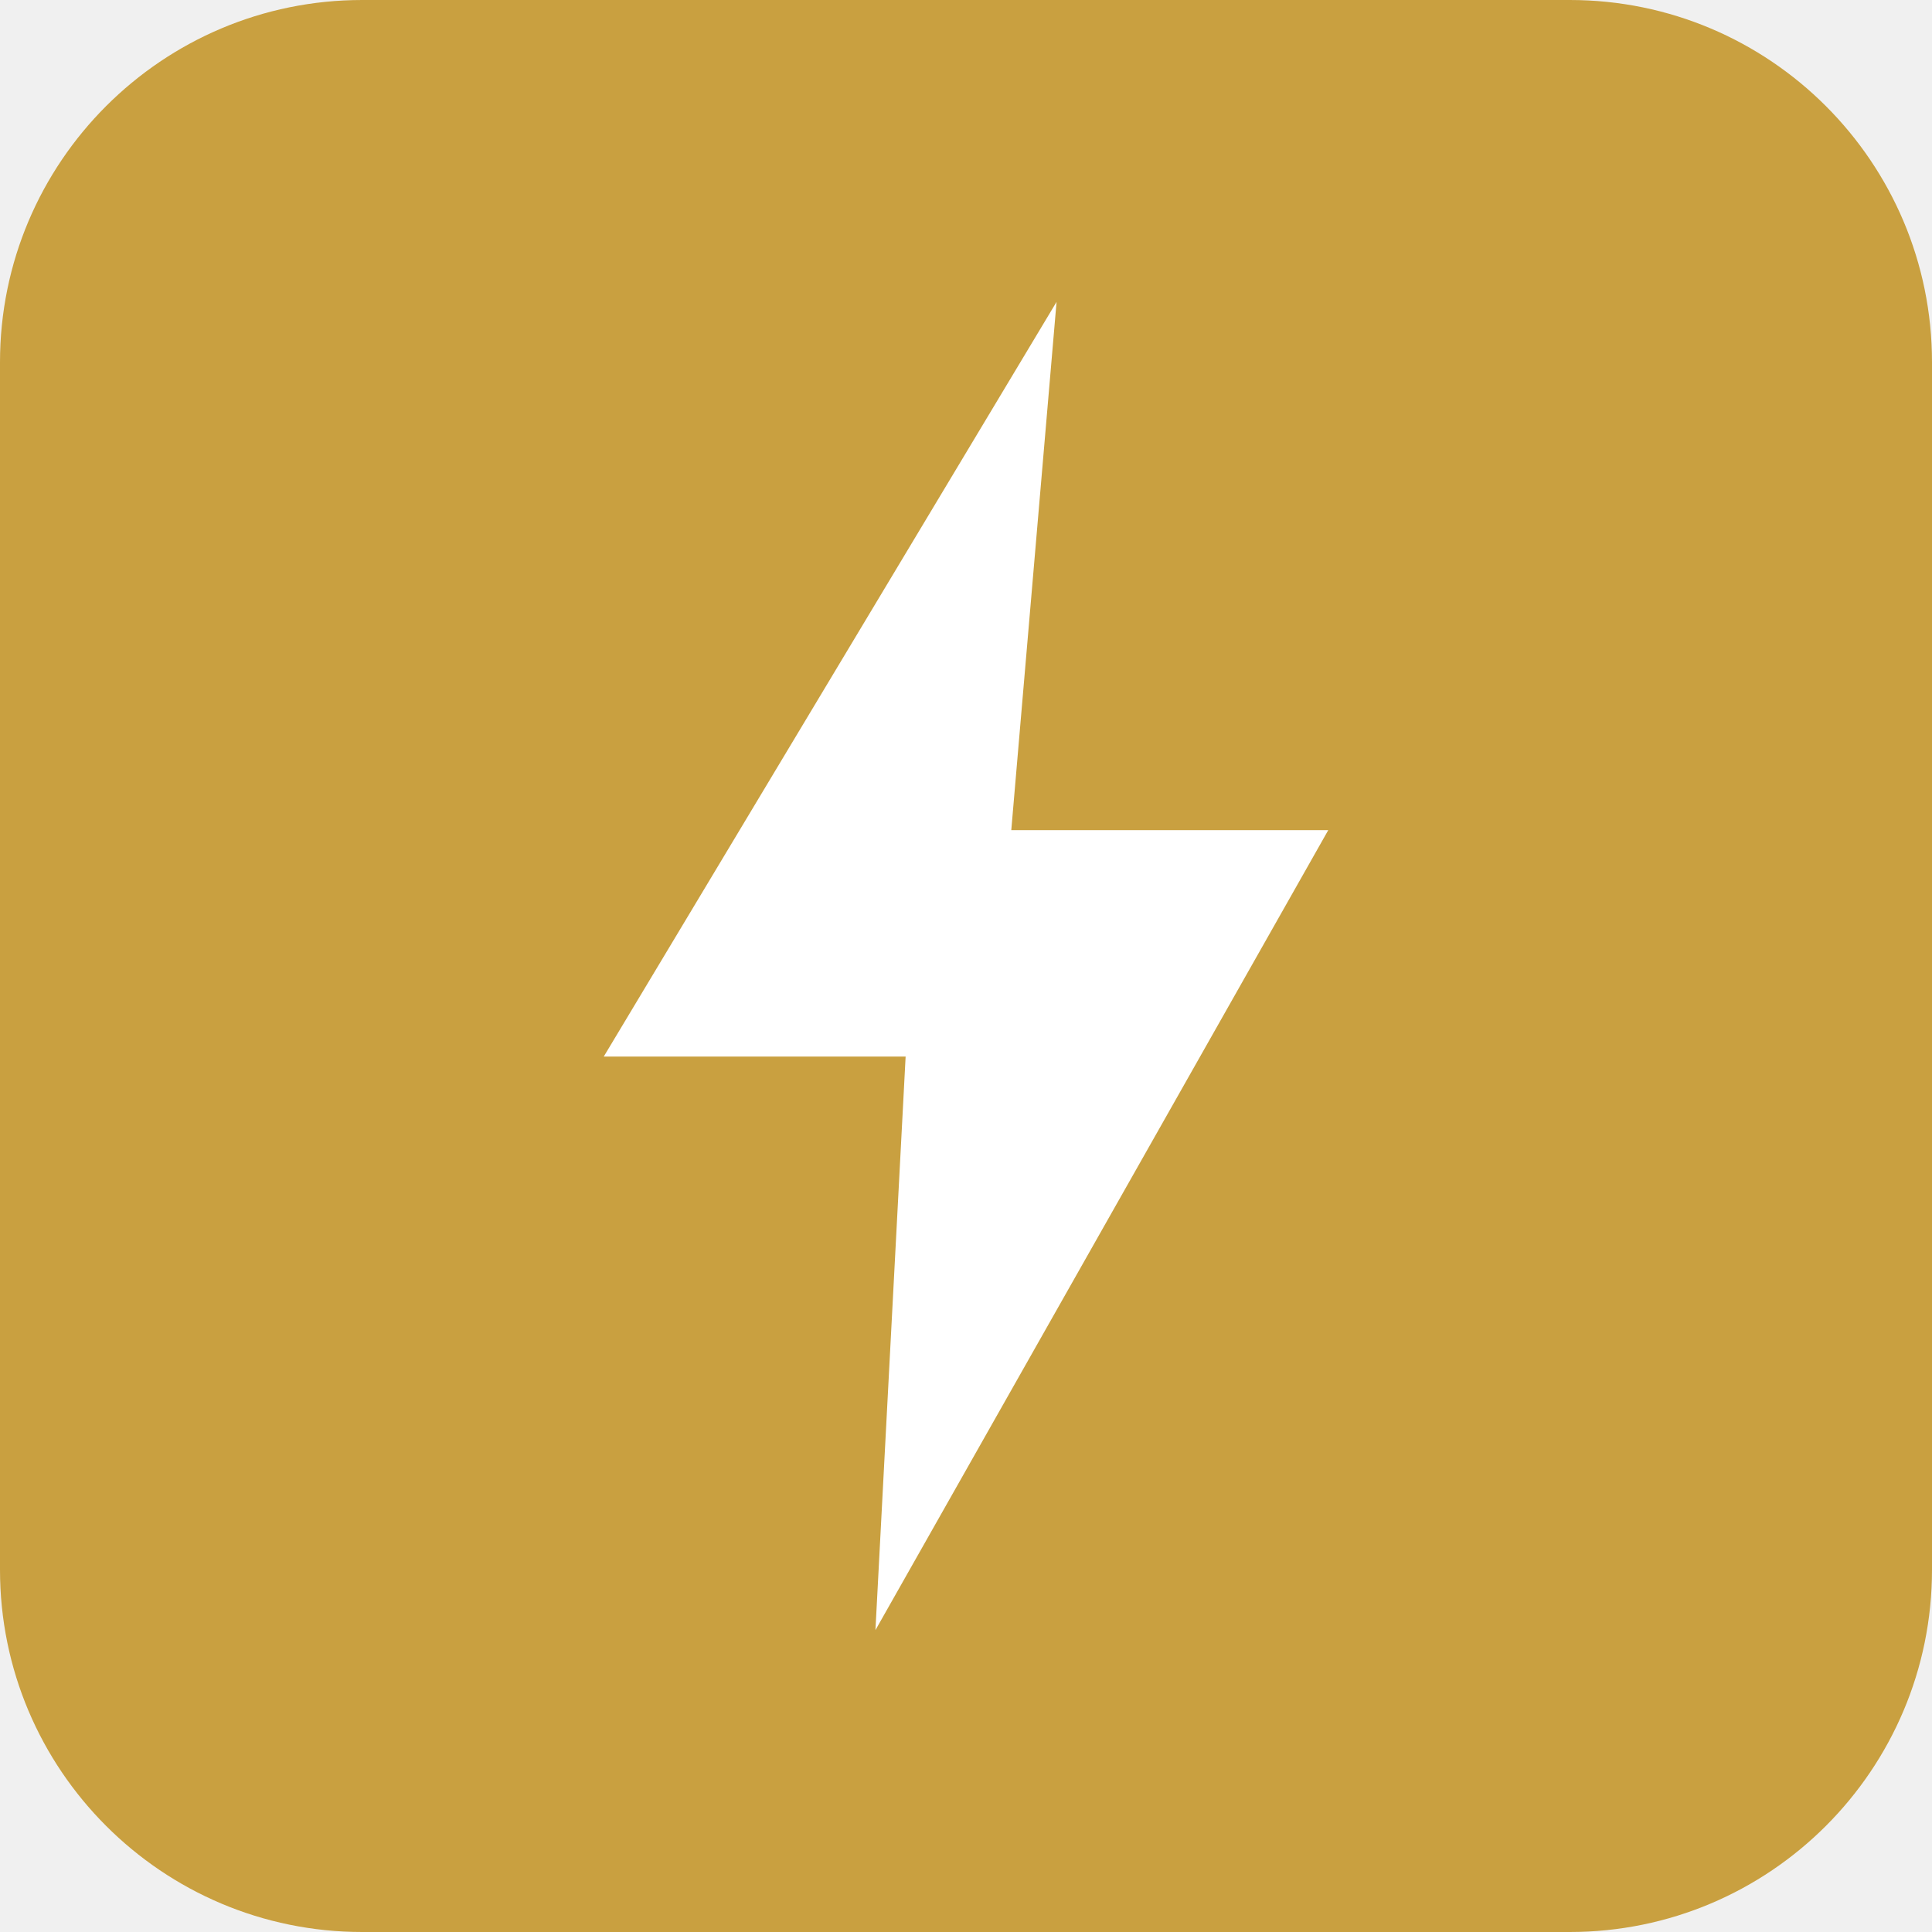
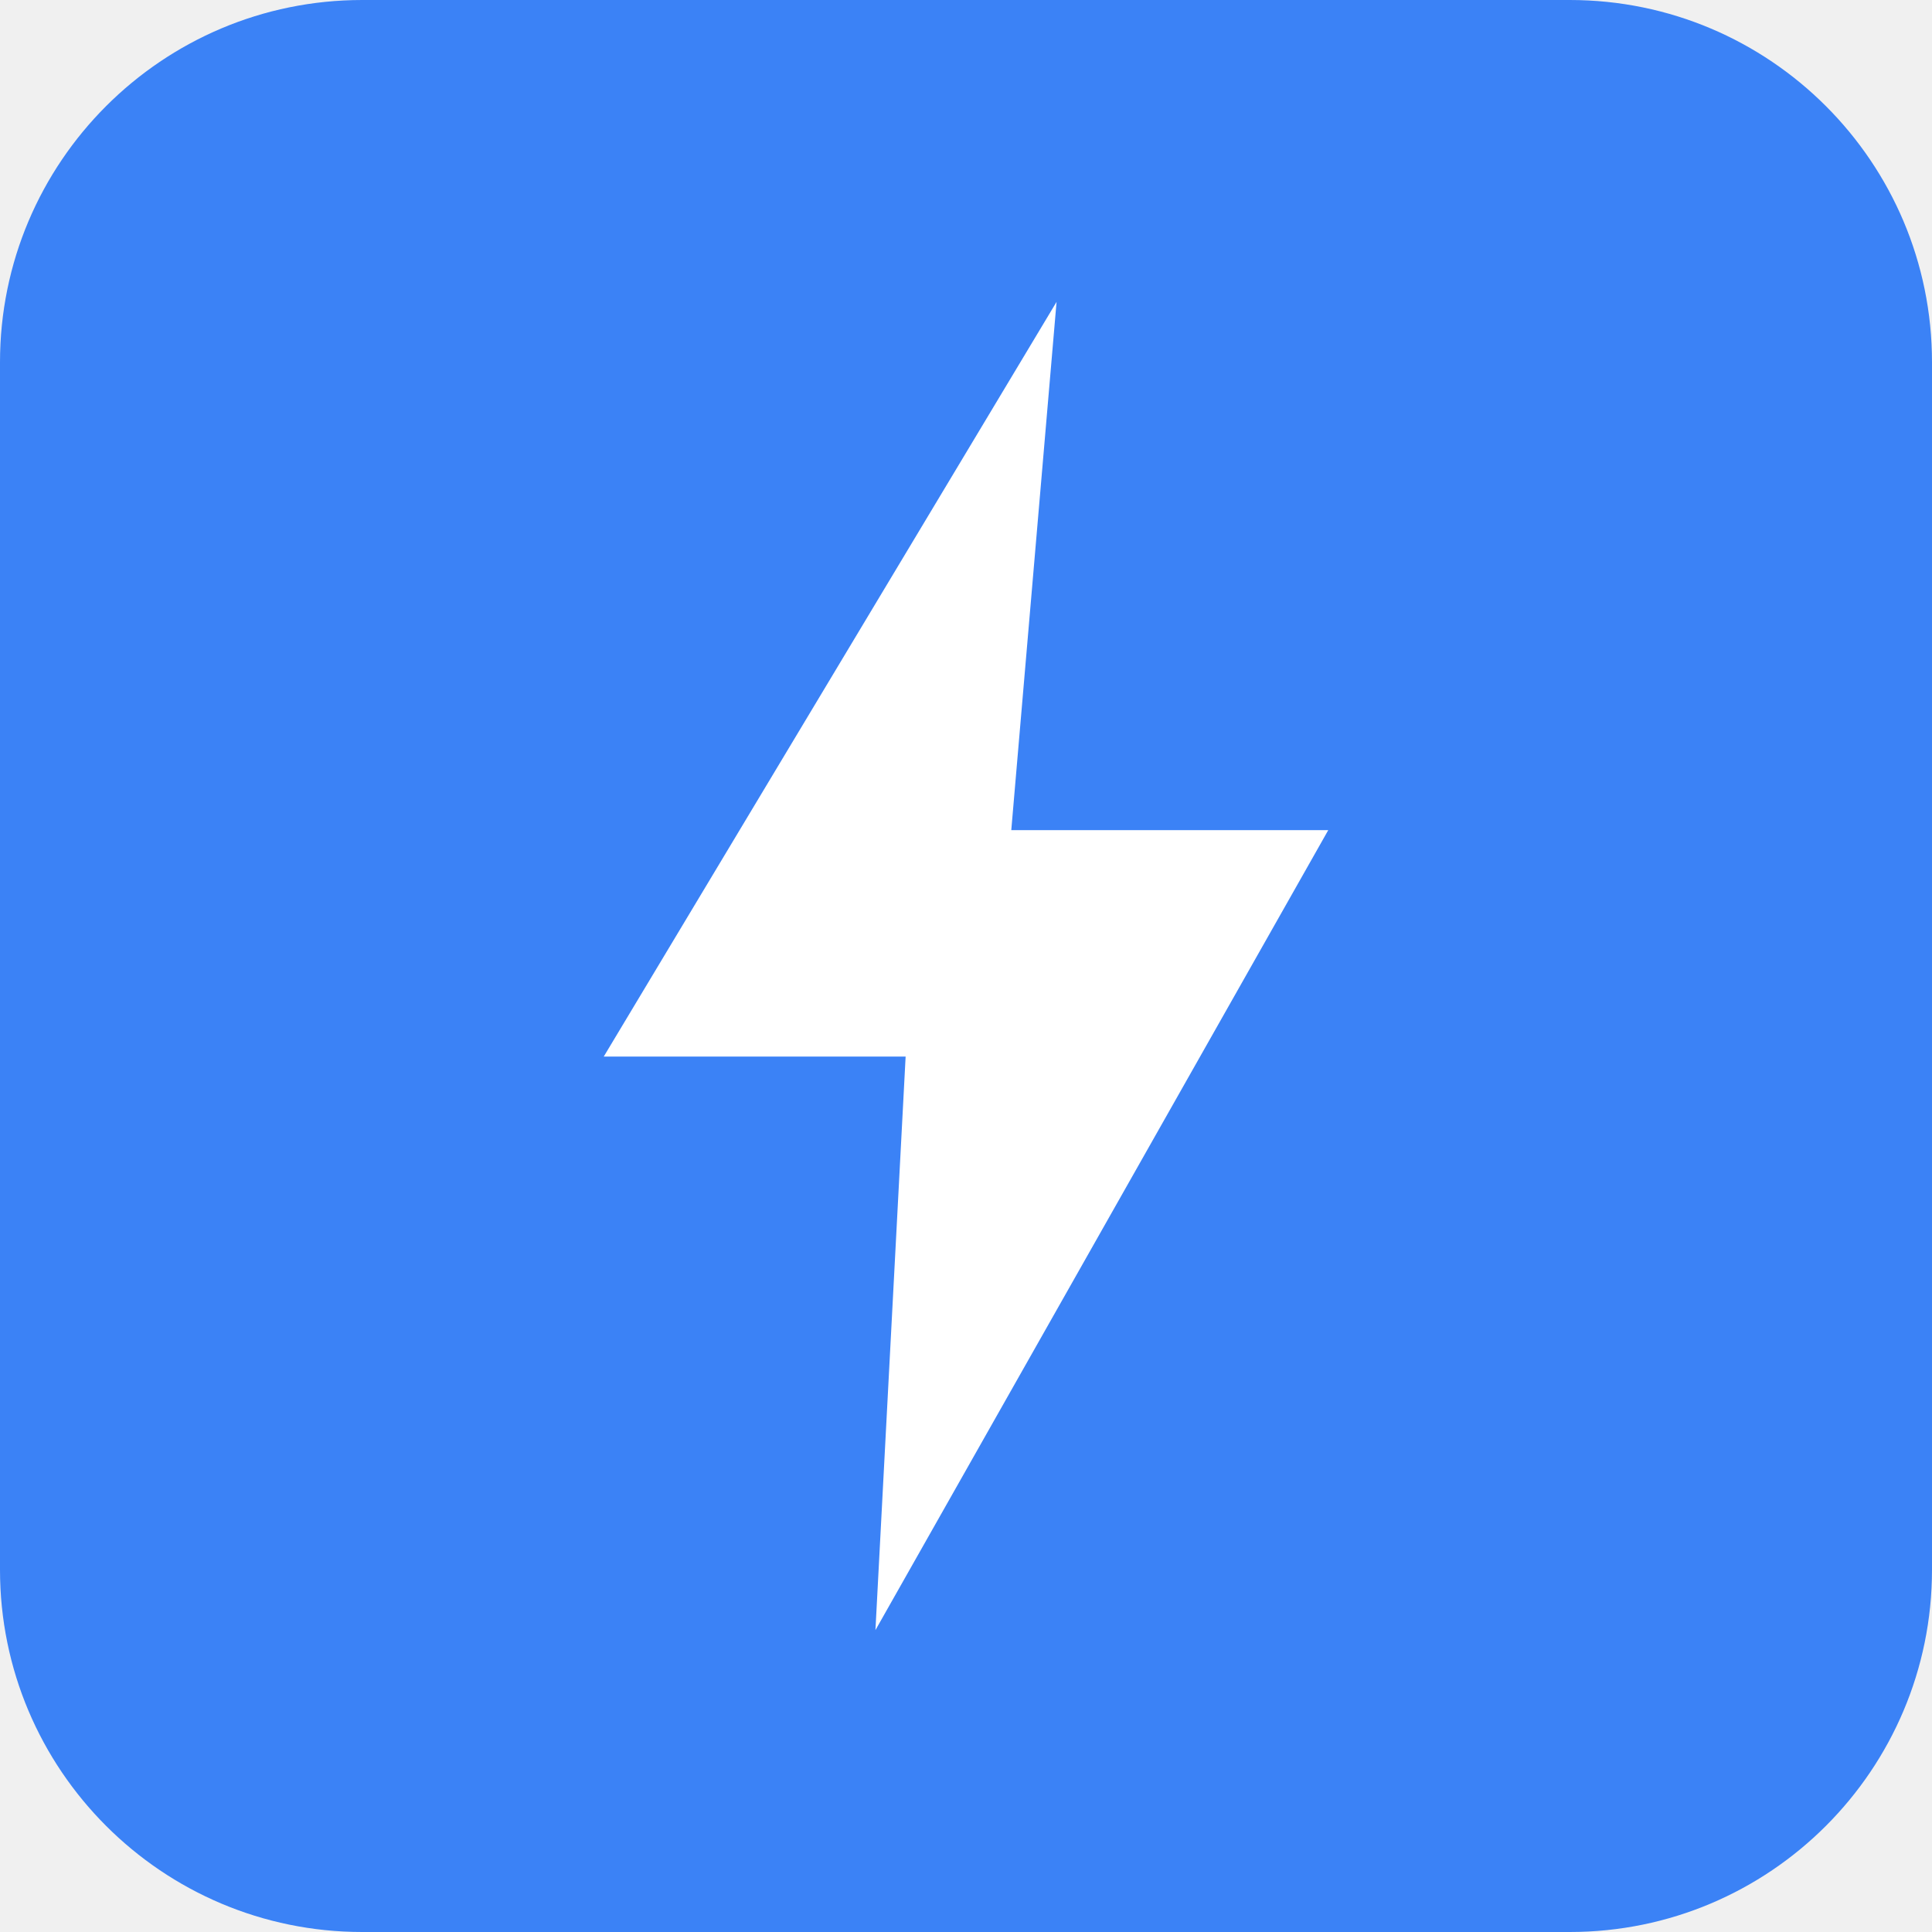
<svg xmlns="http://www.w3.org/2000/svg" viewBox="0 0 512 512">
-   <rect width="512" height="512" rx="96" fill="#c9a040" />
+   <rect width="512" height="512" rx="96" fill="#3b82f6" />
  <polygon points="280,80 160,280 240,280 232,432 352,220 268,220" fill="white" />
</svg>
